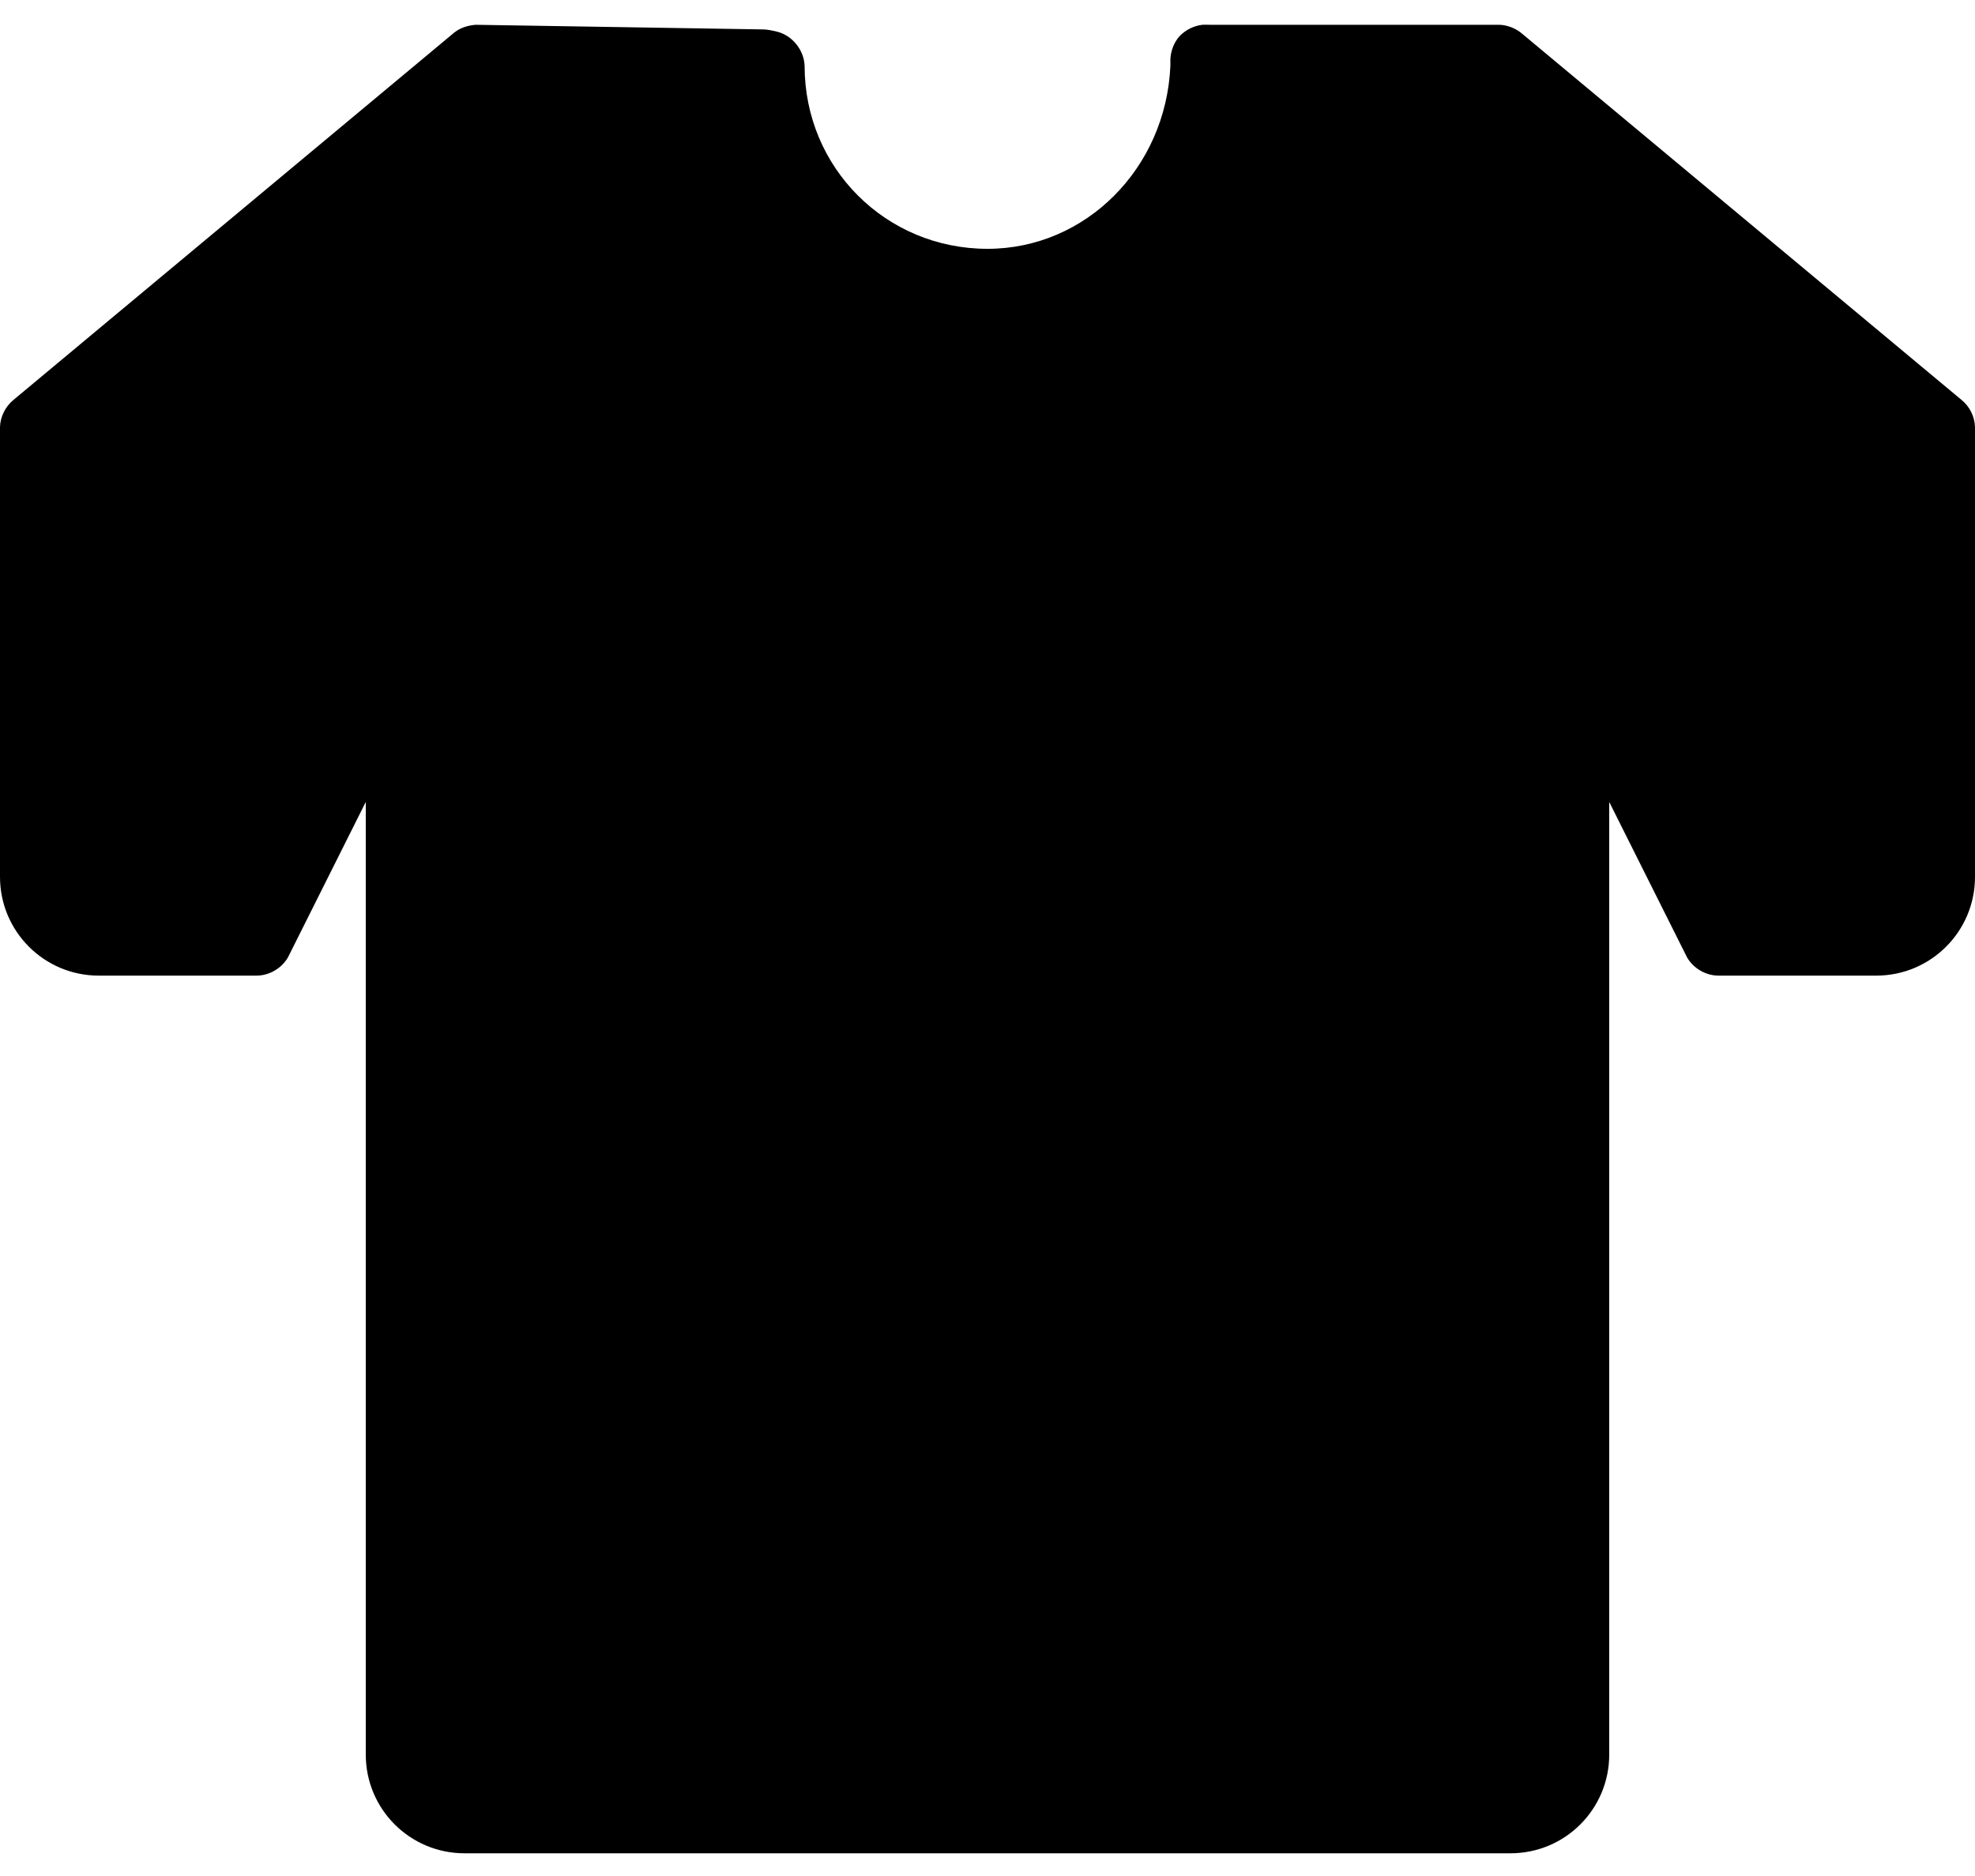
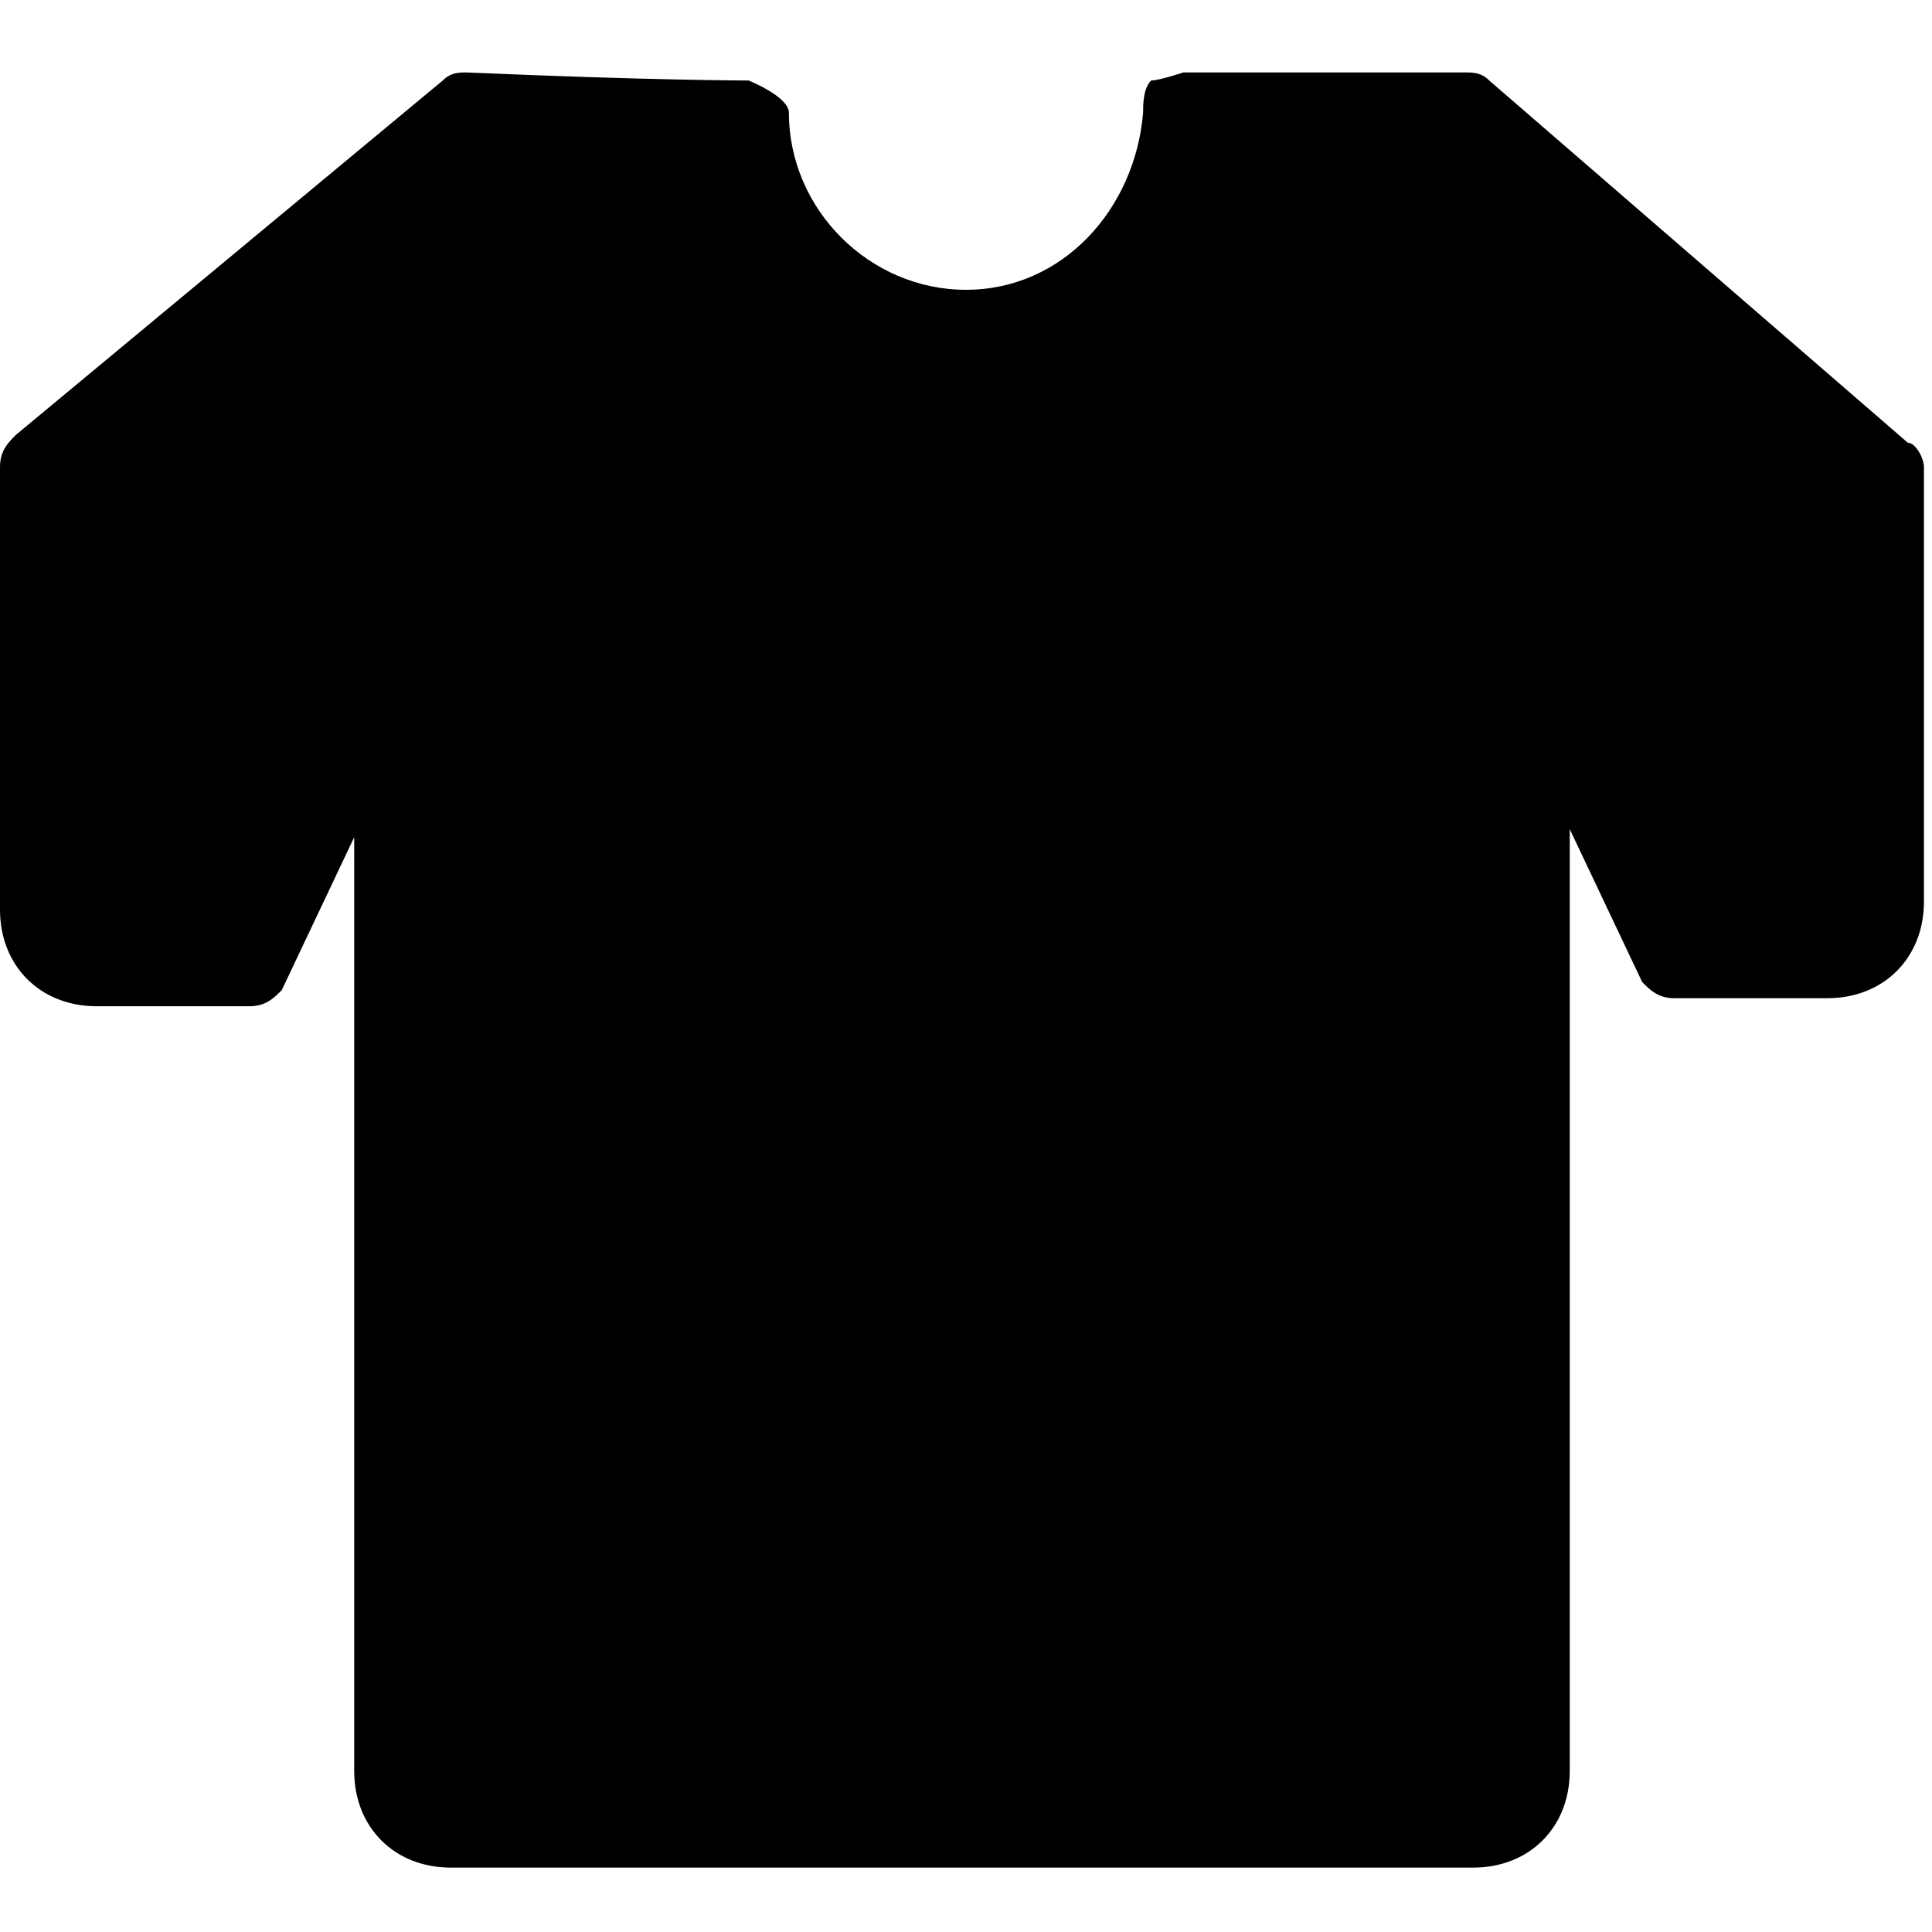
- <svg xmlns="http://www.w3.org/2000/svg" width="20px" height="19px" viewBox="0 0 20 19" version="1.1">
-   <defs />
-   <g id="Page-1" stroke="none" stroke-width="1" fill="none" fill-rule="evenodd">
-     <g id="Dress-Code" transform="translate(0, -1)">
-       <g>
-         <rect id="Rectangle-17" x="0" y="0" width="20" height="20" />
-         <path d="M4.583,1.344 L0.139,5.048 C0.056,5.115 0.003,5.218 0,5.325 L0,9.881 C6.76353751e-17,10.434 0.448,10.881 1,10.881 L2.592,10.881 C2.723,10.883 2.851,10.809 2.916,10.696 L3.704,9.122 L3.704,18.77 C3.704,19.323 4.151,19.77 4.704,19.77 L15.296,19.77 C15.849,19.77 16.296,19.323 16.296,18.77 L16.296,9.122 L17.084,10.696 C17.149,10.809 17.277,10.883 17.408,10.881 L19,10.881 C19.552,10.881 20,10.434 20,9.881 L20,5.325 C19.997,5.218 19.945,5.115 19.861,5.048 L15.417,1.344 C15.353,1.288 15.27,1.255 15.186,1.251 L12.246,1.251 C12.222,1.25 12.199,1.25 12.176,1.251 C12.089,1.261 12.005,1.303 11.944,1.367 C11.888,1.431 11.856,1.514 11.852,1.599 C11.852,1.604 11.852,1.627 11.852,1.668 C11.806,2.706 10.993,3.52 10,3.52 C8.97,3.52 8.148,2.698 8.148,1.668 C8.143,1.509 8.025,1.36 7.87,1.321 C7.81,1.307 7.771,1.299 7.731,1.298 C7.726,1.298 6.754,1.282 4.815,1.251 C4.715,1.26 4.641,1.292 4.583,1.344 Z" id="Fill-1" fill="currentColor" />
-       </g>
-     </g>
-   </g>
+ <svg xmlns="http://www.w3.org/2000/svg" viewBox="0 0 24 24">
+   <path fill="currentColor" d="M5.5 1L.2 5.4c-.1.1-.2.2-.2.4v5.5c0 .7.5 1.2 1.2 1.2h1.9c.2 0 .3-.1.4-.2l.9-1.9V22c0 .7.5 1.2 1.2 1.2h12.7c.7 0 1.2-.5 1.2-1.2V10.3l.9 1.9c.1.1.2.2.4.2h1.9c.7 0 1.2-.5 1.2-1.2V5.8c0-.1-.1-.3-.2-.3L18.5 1c-.1-.1-.2-.1-.3-.1h-3.5s-.3.1-.4.1c-.1.1-.1.3-.1.4-.1 1.2-1 2.2-2.2 2.2-1.2 0-2.2-1-2.2-2.2 0-.2-.5-.4-.5-.4S8.1 1 5.8.9c-.1 0-.2 0-.3.1z" />
</svg>
